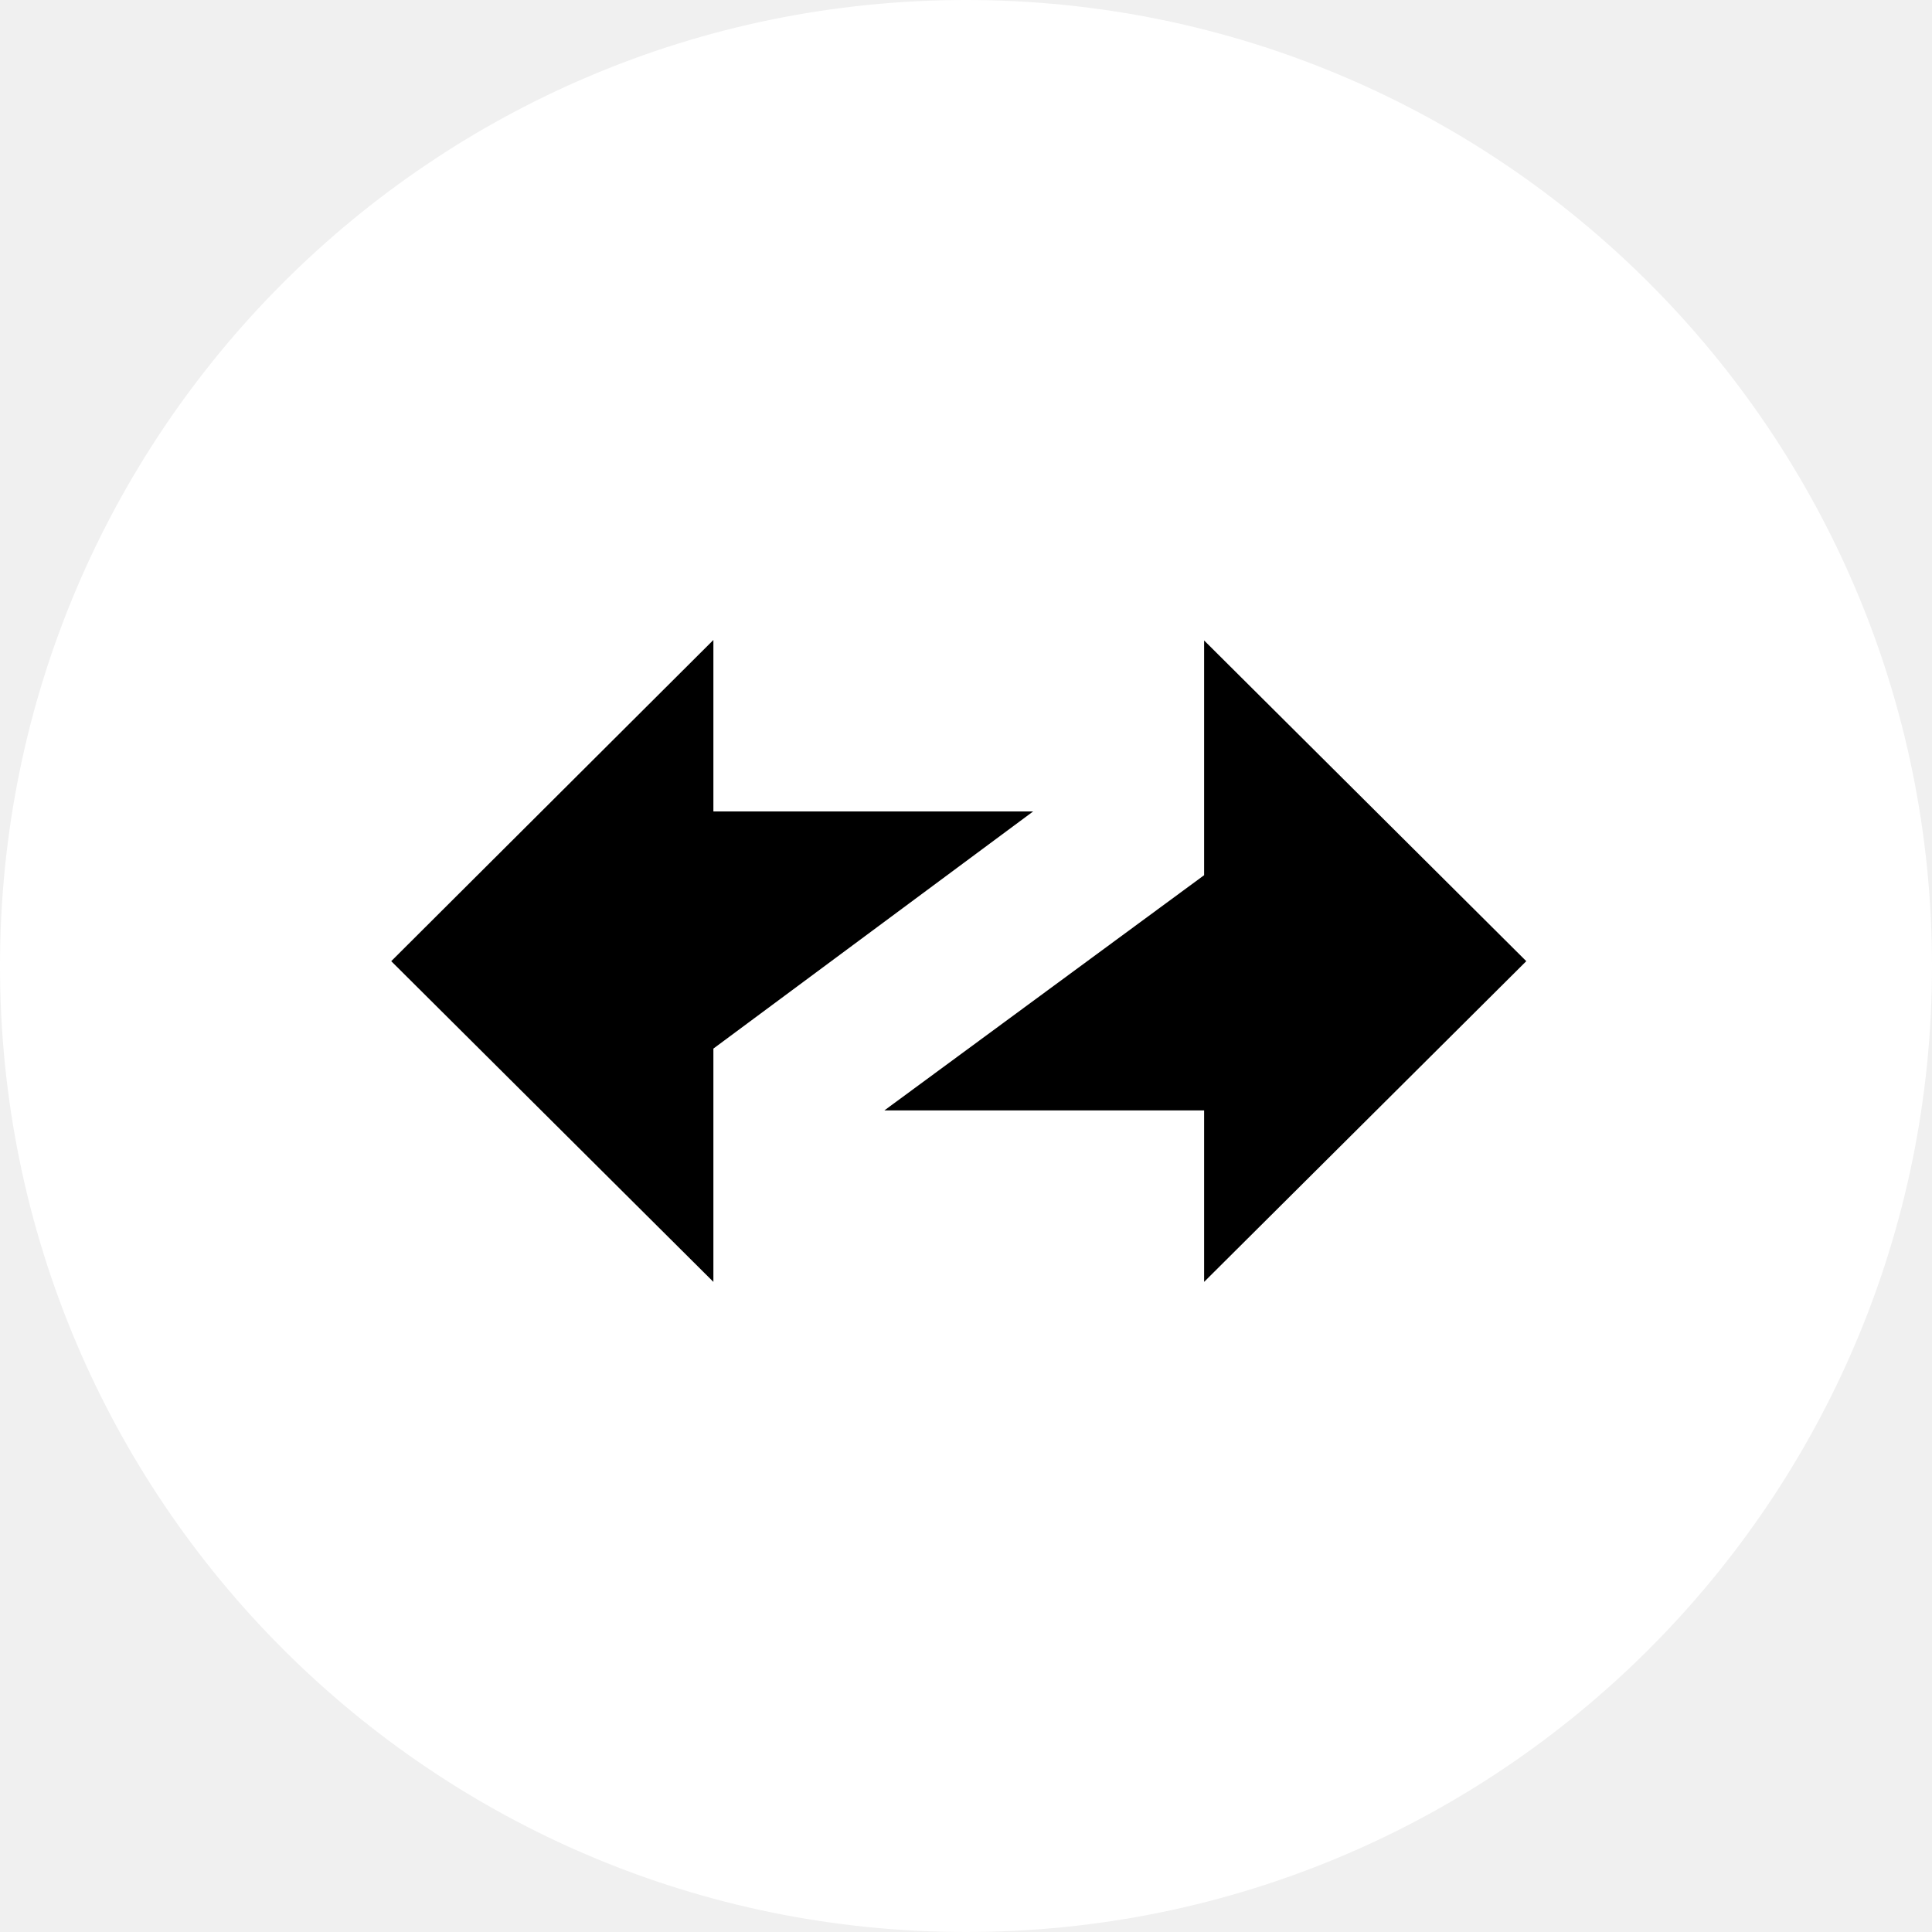
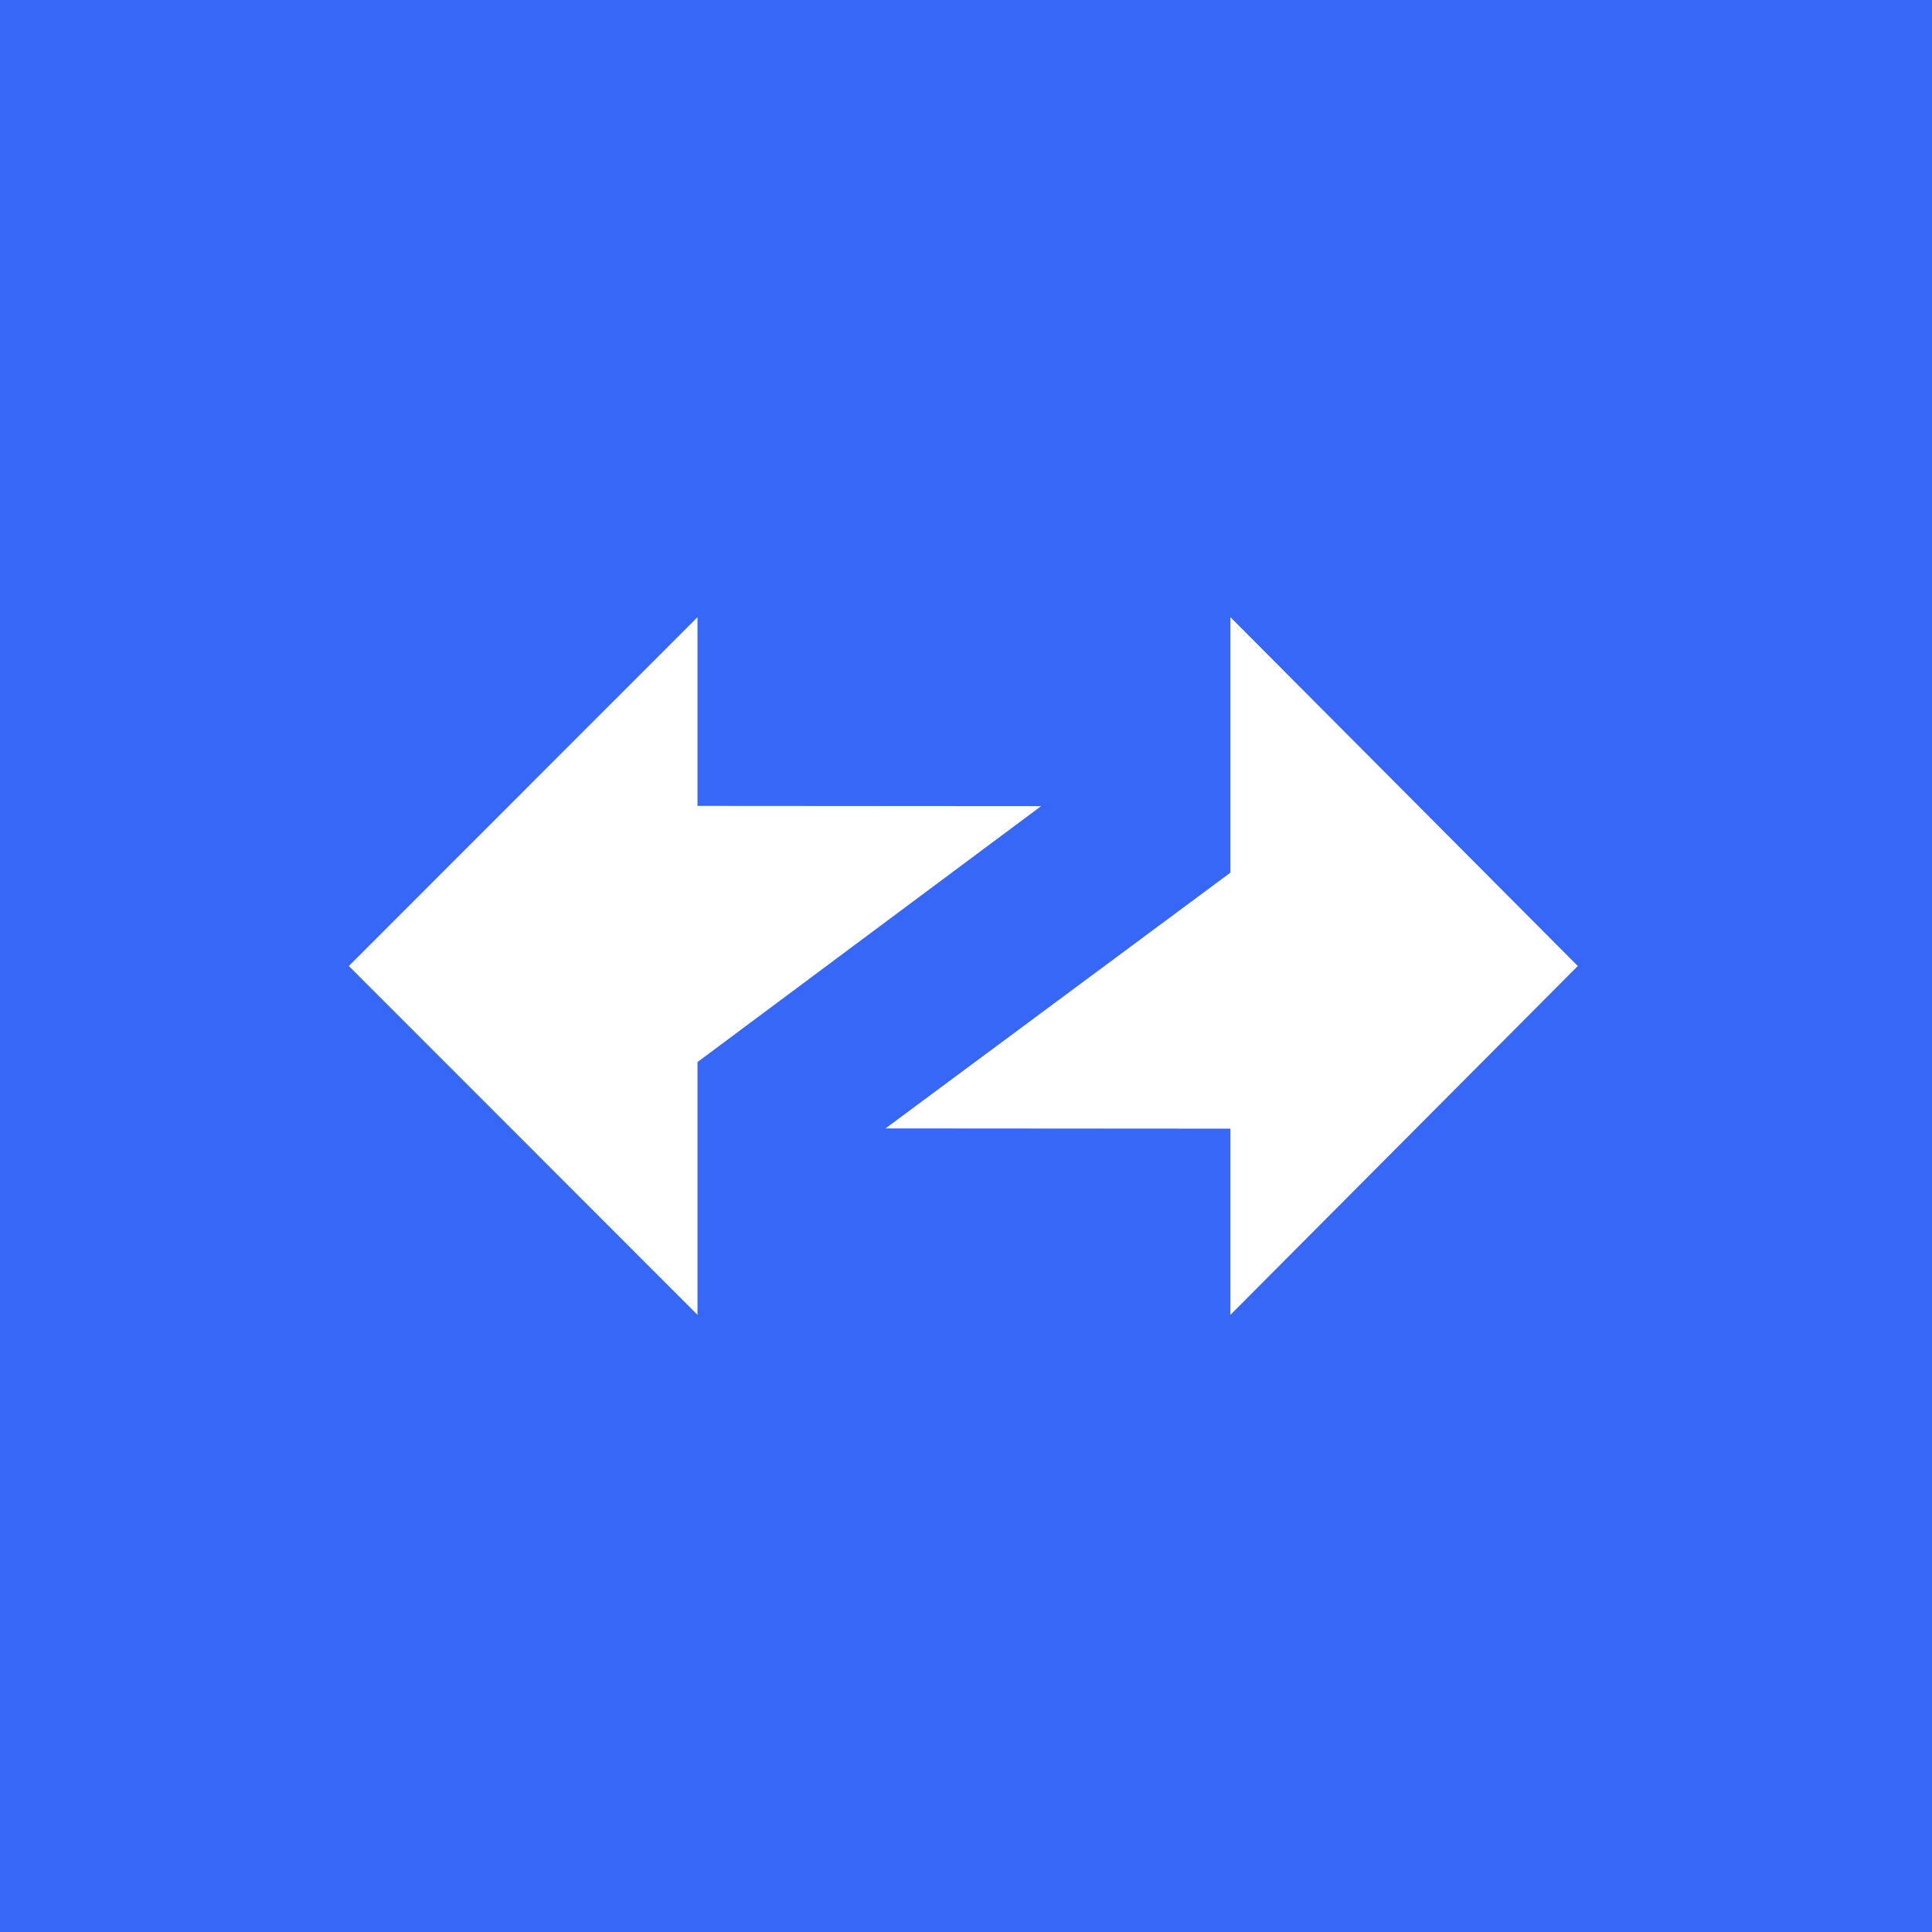
- <svg xmlns="http://www.w3.org/2000/svg" version="1.1" id="Layer_1" x="0px" y="0px" viewBox="0 0 400 400" style="enable-background:new 0 0 400 400;" xml:space="preserve">
-   <style type="text/css">
- 	.st0{fill-rule:evenodd;clip-rule:evenodd;fill:#FFFFFF;}
- 	.st1{fill-rule:evenodd;clip-rule:evenodd;}
- </style>
-   <circle class="st0" cx="200" cy="200" r="200" />
-   <g>
-     <path class="st1" d="M316,199l-66.7-66.4v48.6l-66.2,48.7l66.2,0v35.5L316,199z" />
-     <path class="st1" d="M81,199l66.7,66.4v-48.3l66.2-49.1l-66.2,0v-35.5L81,199z" />
-   </g>
+ <svg xmlns="http://www.w3.org/2000/svg" width="360" height="360" viewBox="0 0 360 360" fill="none">
+   <rect width="360" height="360" fill="#3667F6" />
+   <path fill-rule="evenodd" clip-rule="evenodd" d="M294 180L229.27 115V162.603L165 210.265L229.27 210.309V245L294 180Z" fill="white" />
+   <path fill-rule="evenodd" clip-rule="evenodd" d="M65 180L129.967 245V197.9L194 150.208L129.967 150.164V115L65 180Z" fill="white" />
</svg>
